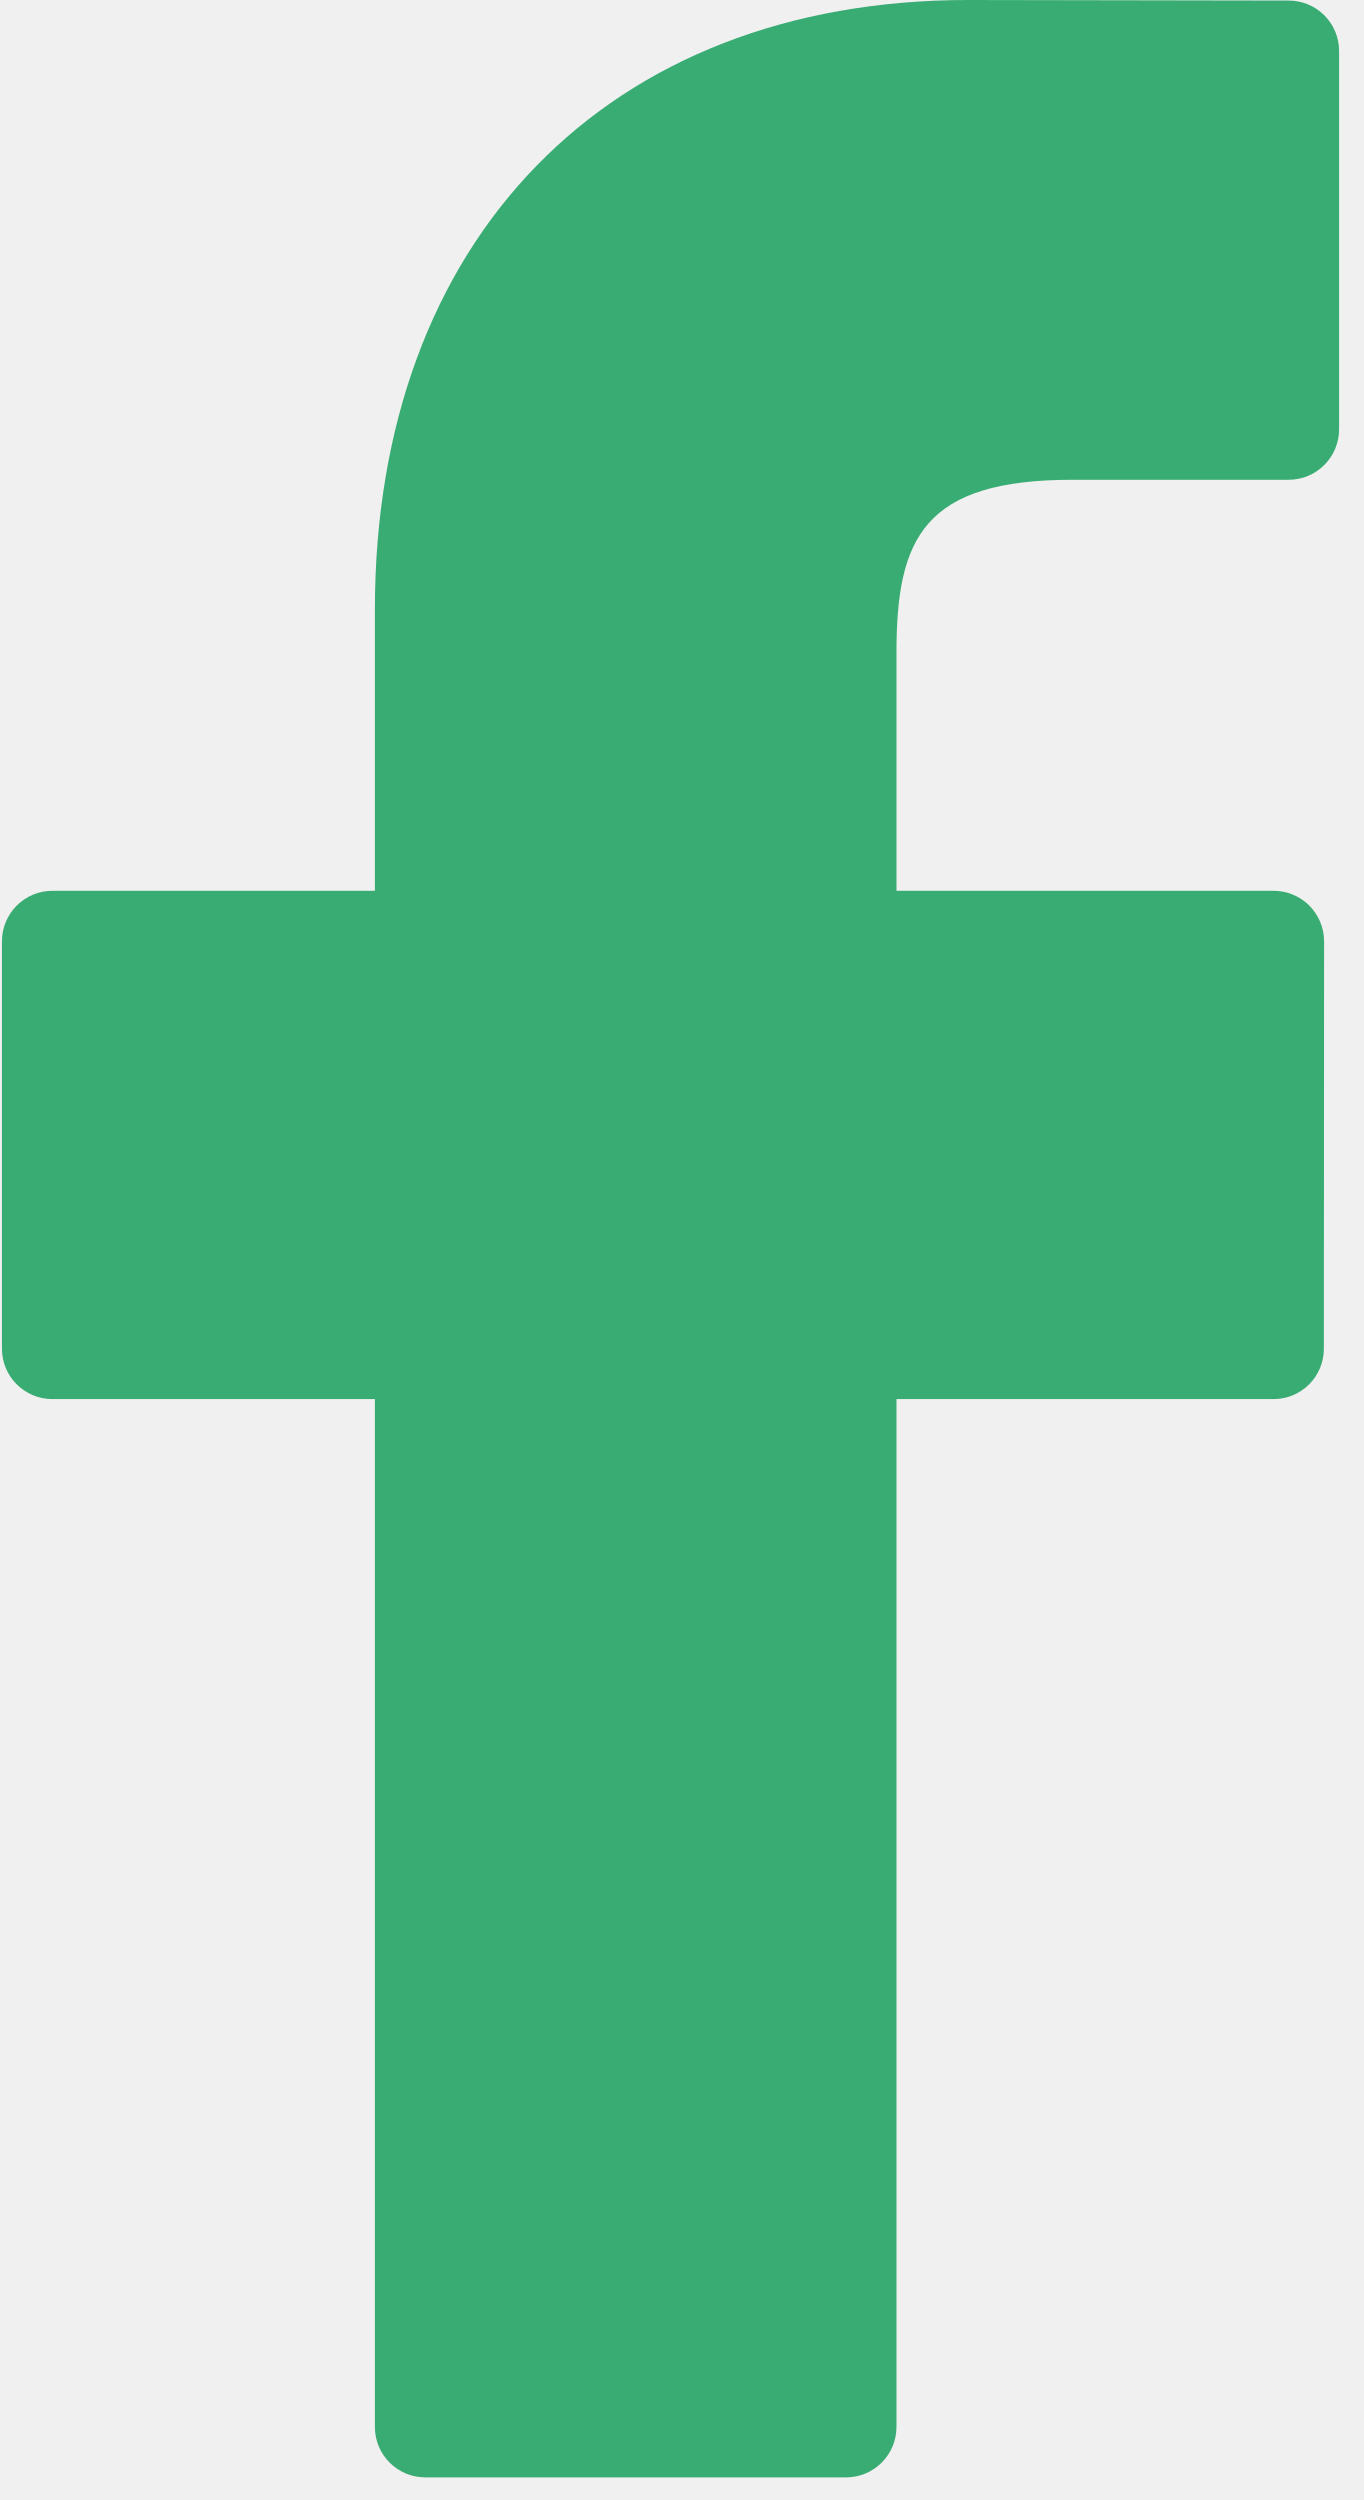
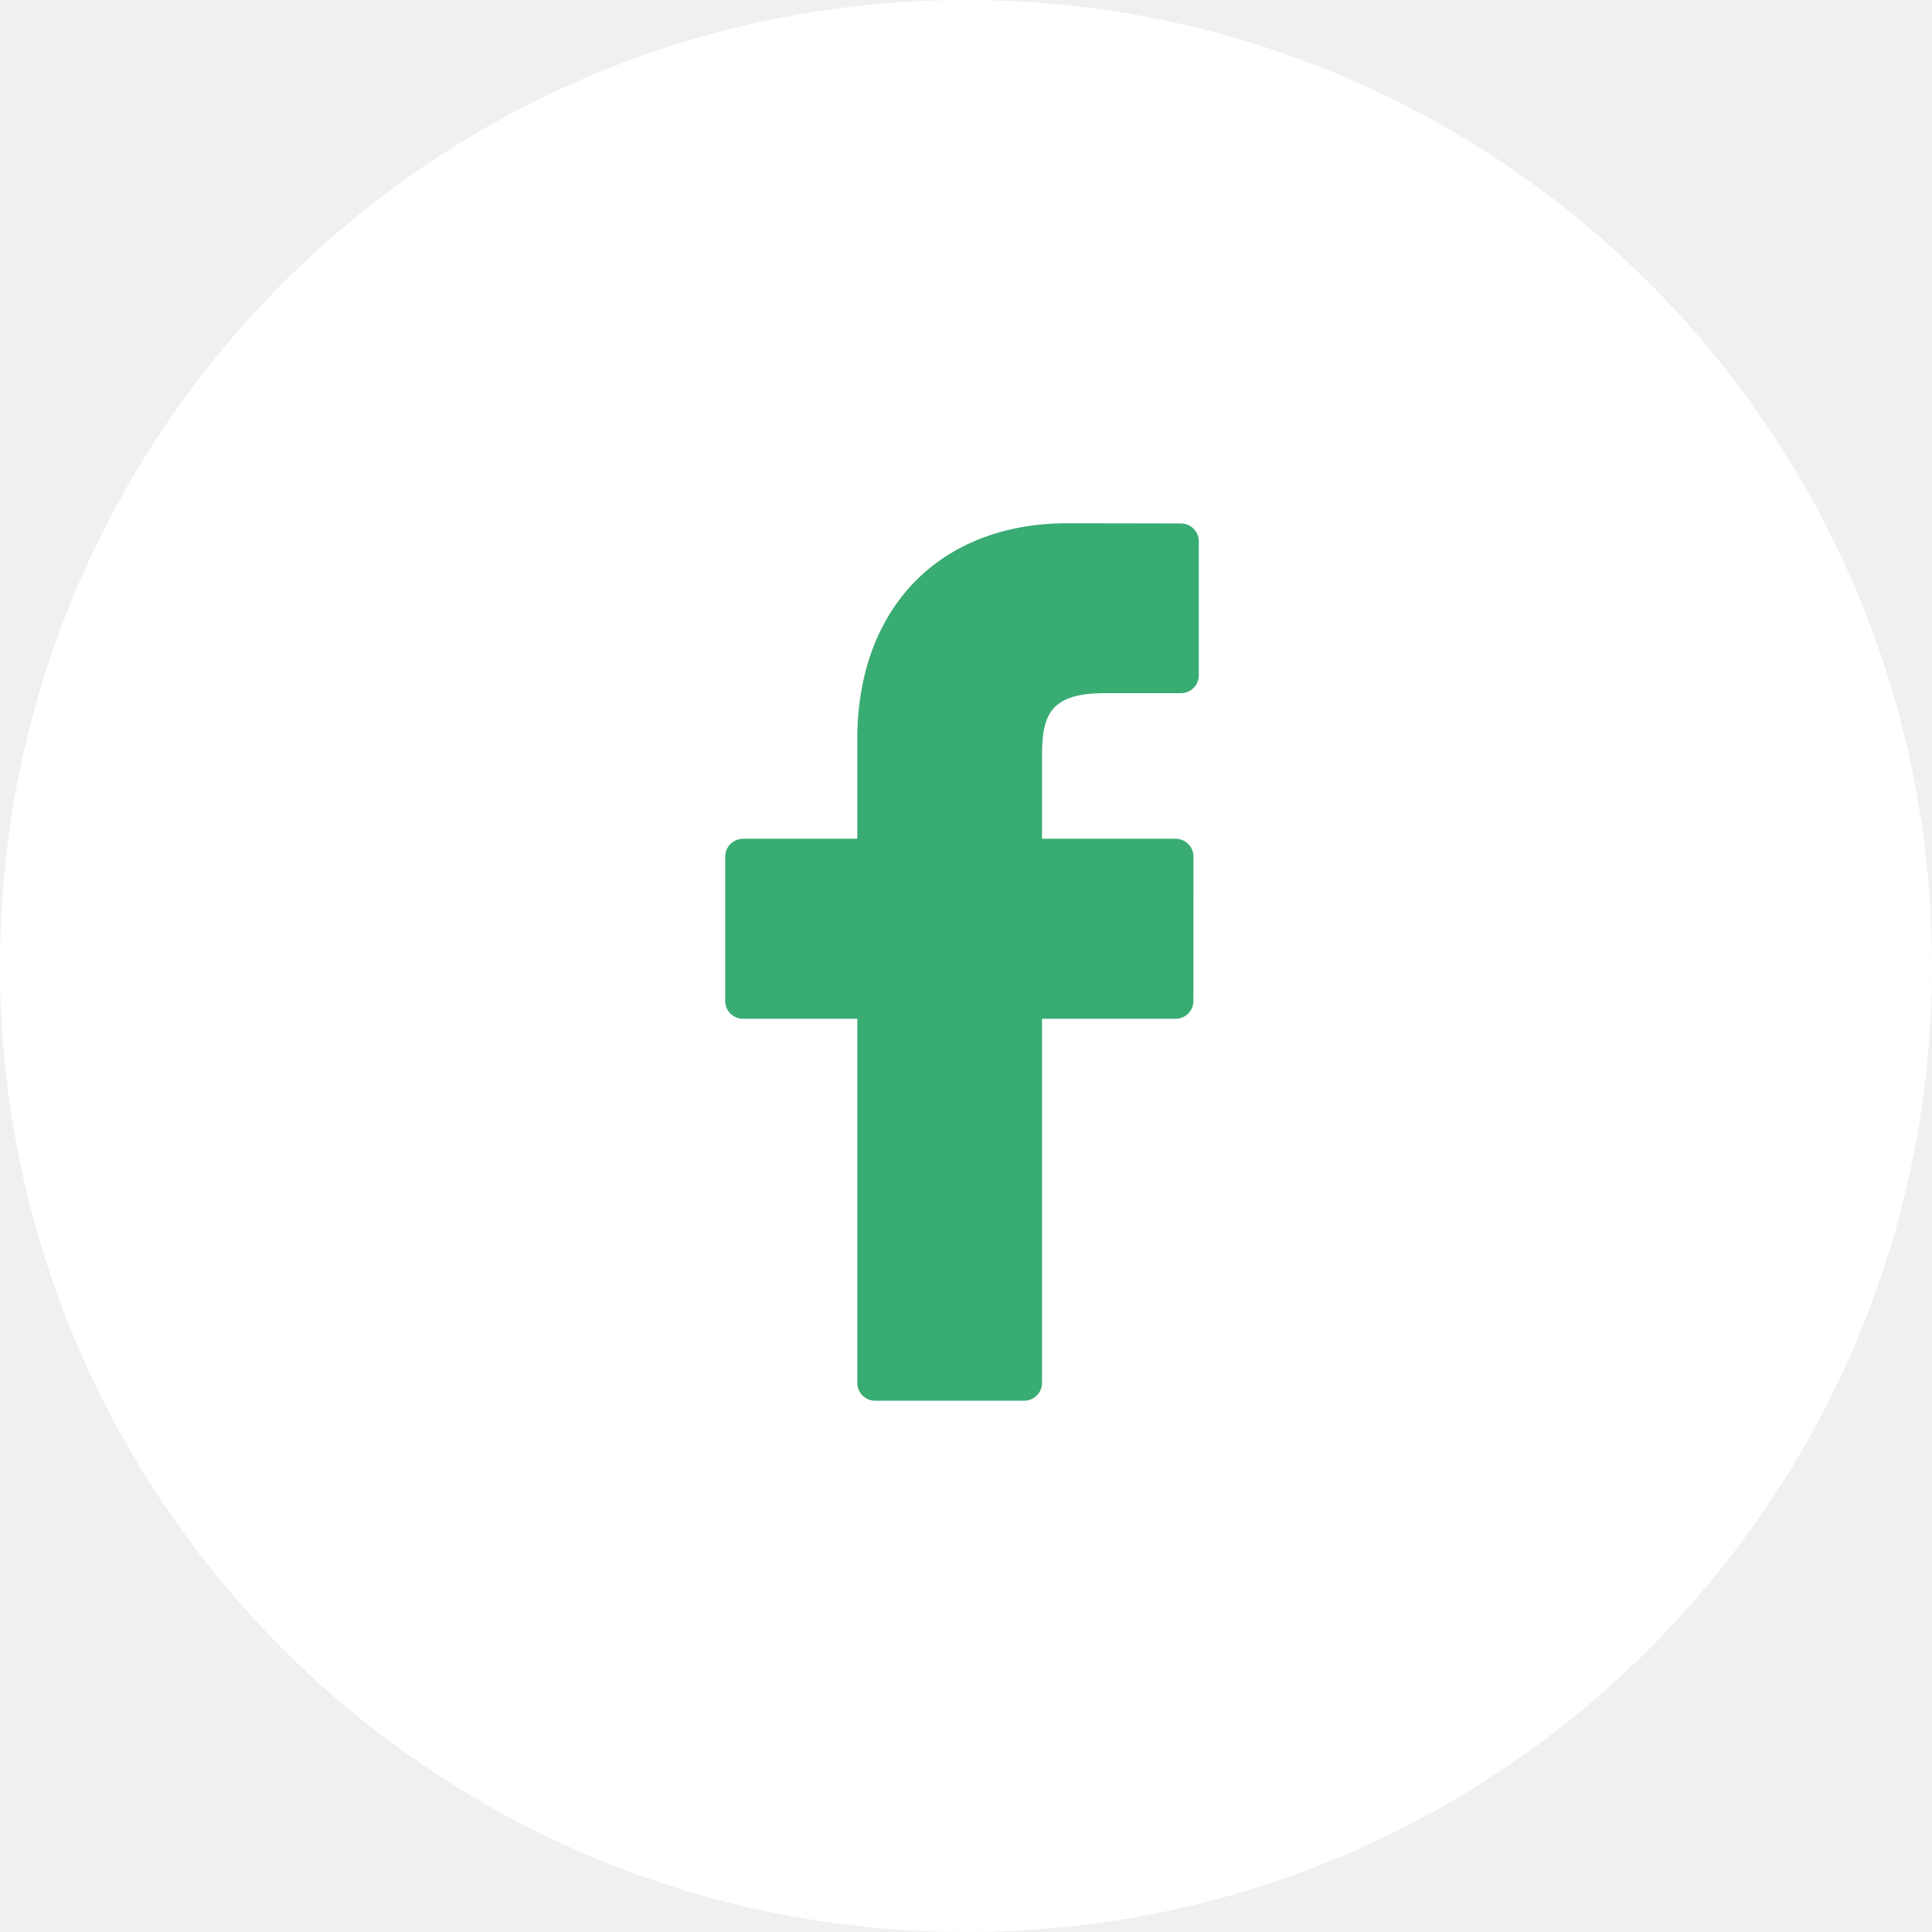
- <svg xmlns="http://www.w3.org/2000/svg" width="12" height="22" viewBox="0 0 12 22" fill="none">
-   <path d="M11.341 0.005L8.519 0C5.348 0 3.299 2.106 3.299 5.365V7.839H0.461C0.216 7.839 0.017 8.038 0.017 8.284V11.868C0.017 12.114 0.216 12.312 0.461 12.312H3.299V21.357C3.299 21.602 3.497 21.801 3.743 21.801H7.445C7.69 21.801 7.889 21.602 7.889 21.357V12.312H11.207C11.452 12.312 11.65 12.114 11.65 11.868L11.652 8.284C11.652 8.166 11.605 8.053 11.522 7.969C11.439 7.886 11.325 7.839 11.208 7.839H7.889V5.742C7.889 4.734 8.129 4.222 9.439 4.222L11.341 4.222C11.585 4.222 11.784 4.023 11.784 3.777V0.449C11.784 0.204 11.586 0.005 11.341 0.005Z" fill="#39AC73" />
+ <svg xmlns="http://www.w3.org/2000/svg" width="48" height="48" viewBox="0 0 48 48" fill="none">
+   <circle cx="24" cy="24" r="24" fill="white" />
+   <path d="M29.341 13.005L26.519 13C23.348 13 21.299 15.106 21.299 18.365V20.839H18.461C18.216 20.839 18.017 21.038 18.017 21.284V24.868C18.017 25.114 18.216 25.312 18.461 25.312H21.299V34.357C21.299 34.602 21.497 34.801 21.743 34.801H25.445C25.69 34.801 25.889 34.602 25.889 34.357V25.312H29.207C29.452 25.312 29.65 25.114 29.65 24.868L29.652 21.284C29.652 21.166 29.605 21.053 29.522 20.969C29.439 20.886 29.326 20.839 29.208 20.839H25.889V18.742C25.889 17.734 26.129 17.222 27.439 17.222L29.34 17.222C29.585 17.222 29.784 17.023 29.784 16.777V13.449C29.784 13.204 29.586 13.005 29.341 13.005Z" fill="#39AC73" />
</svg>
